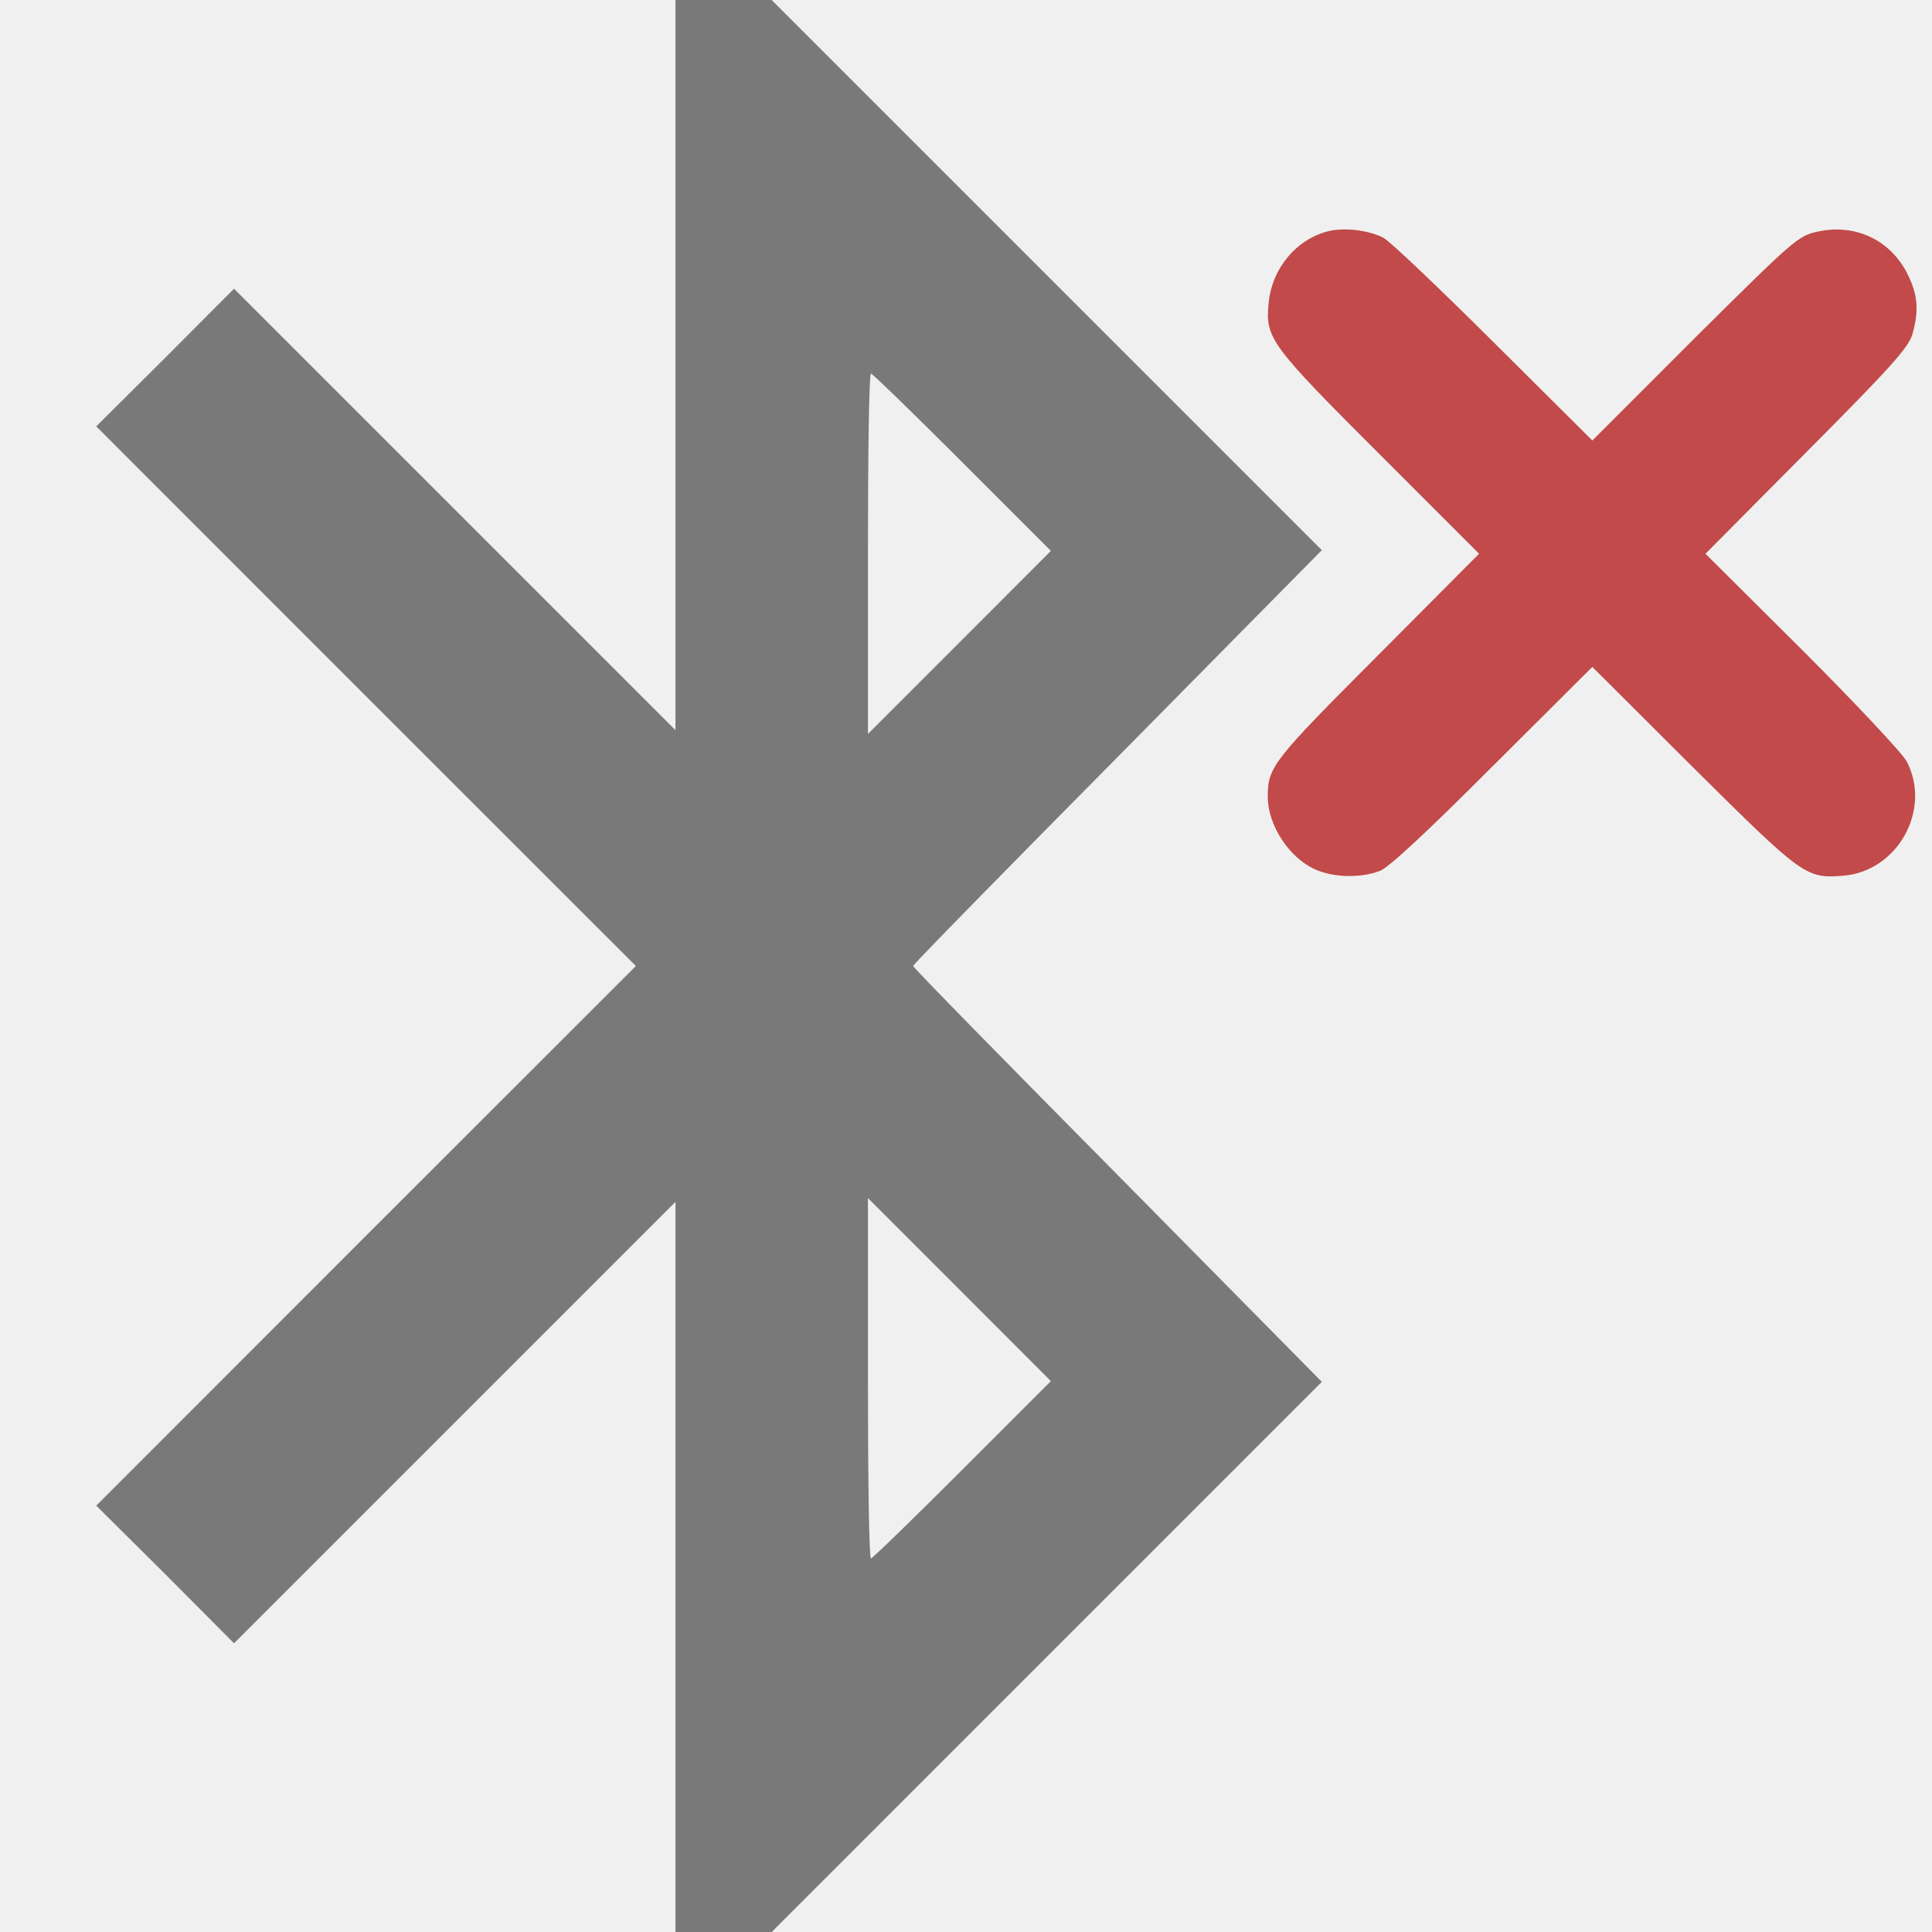
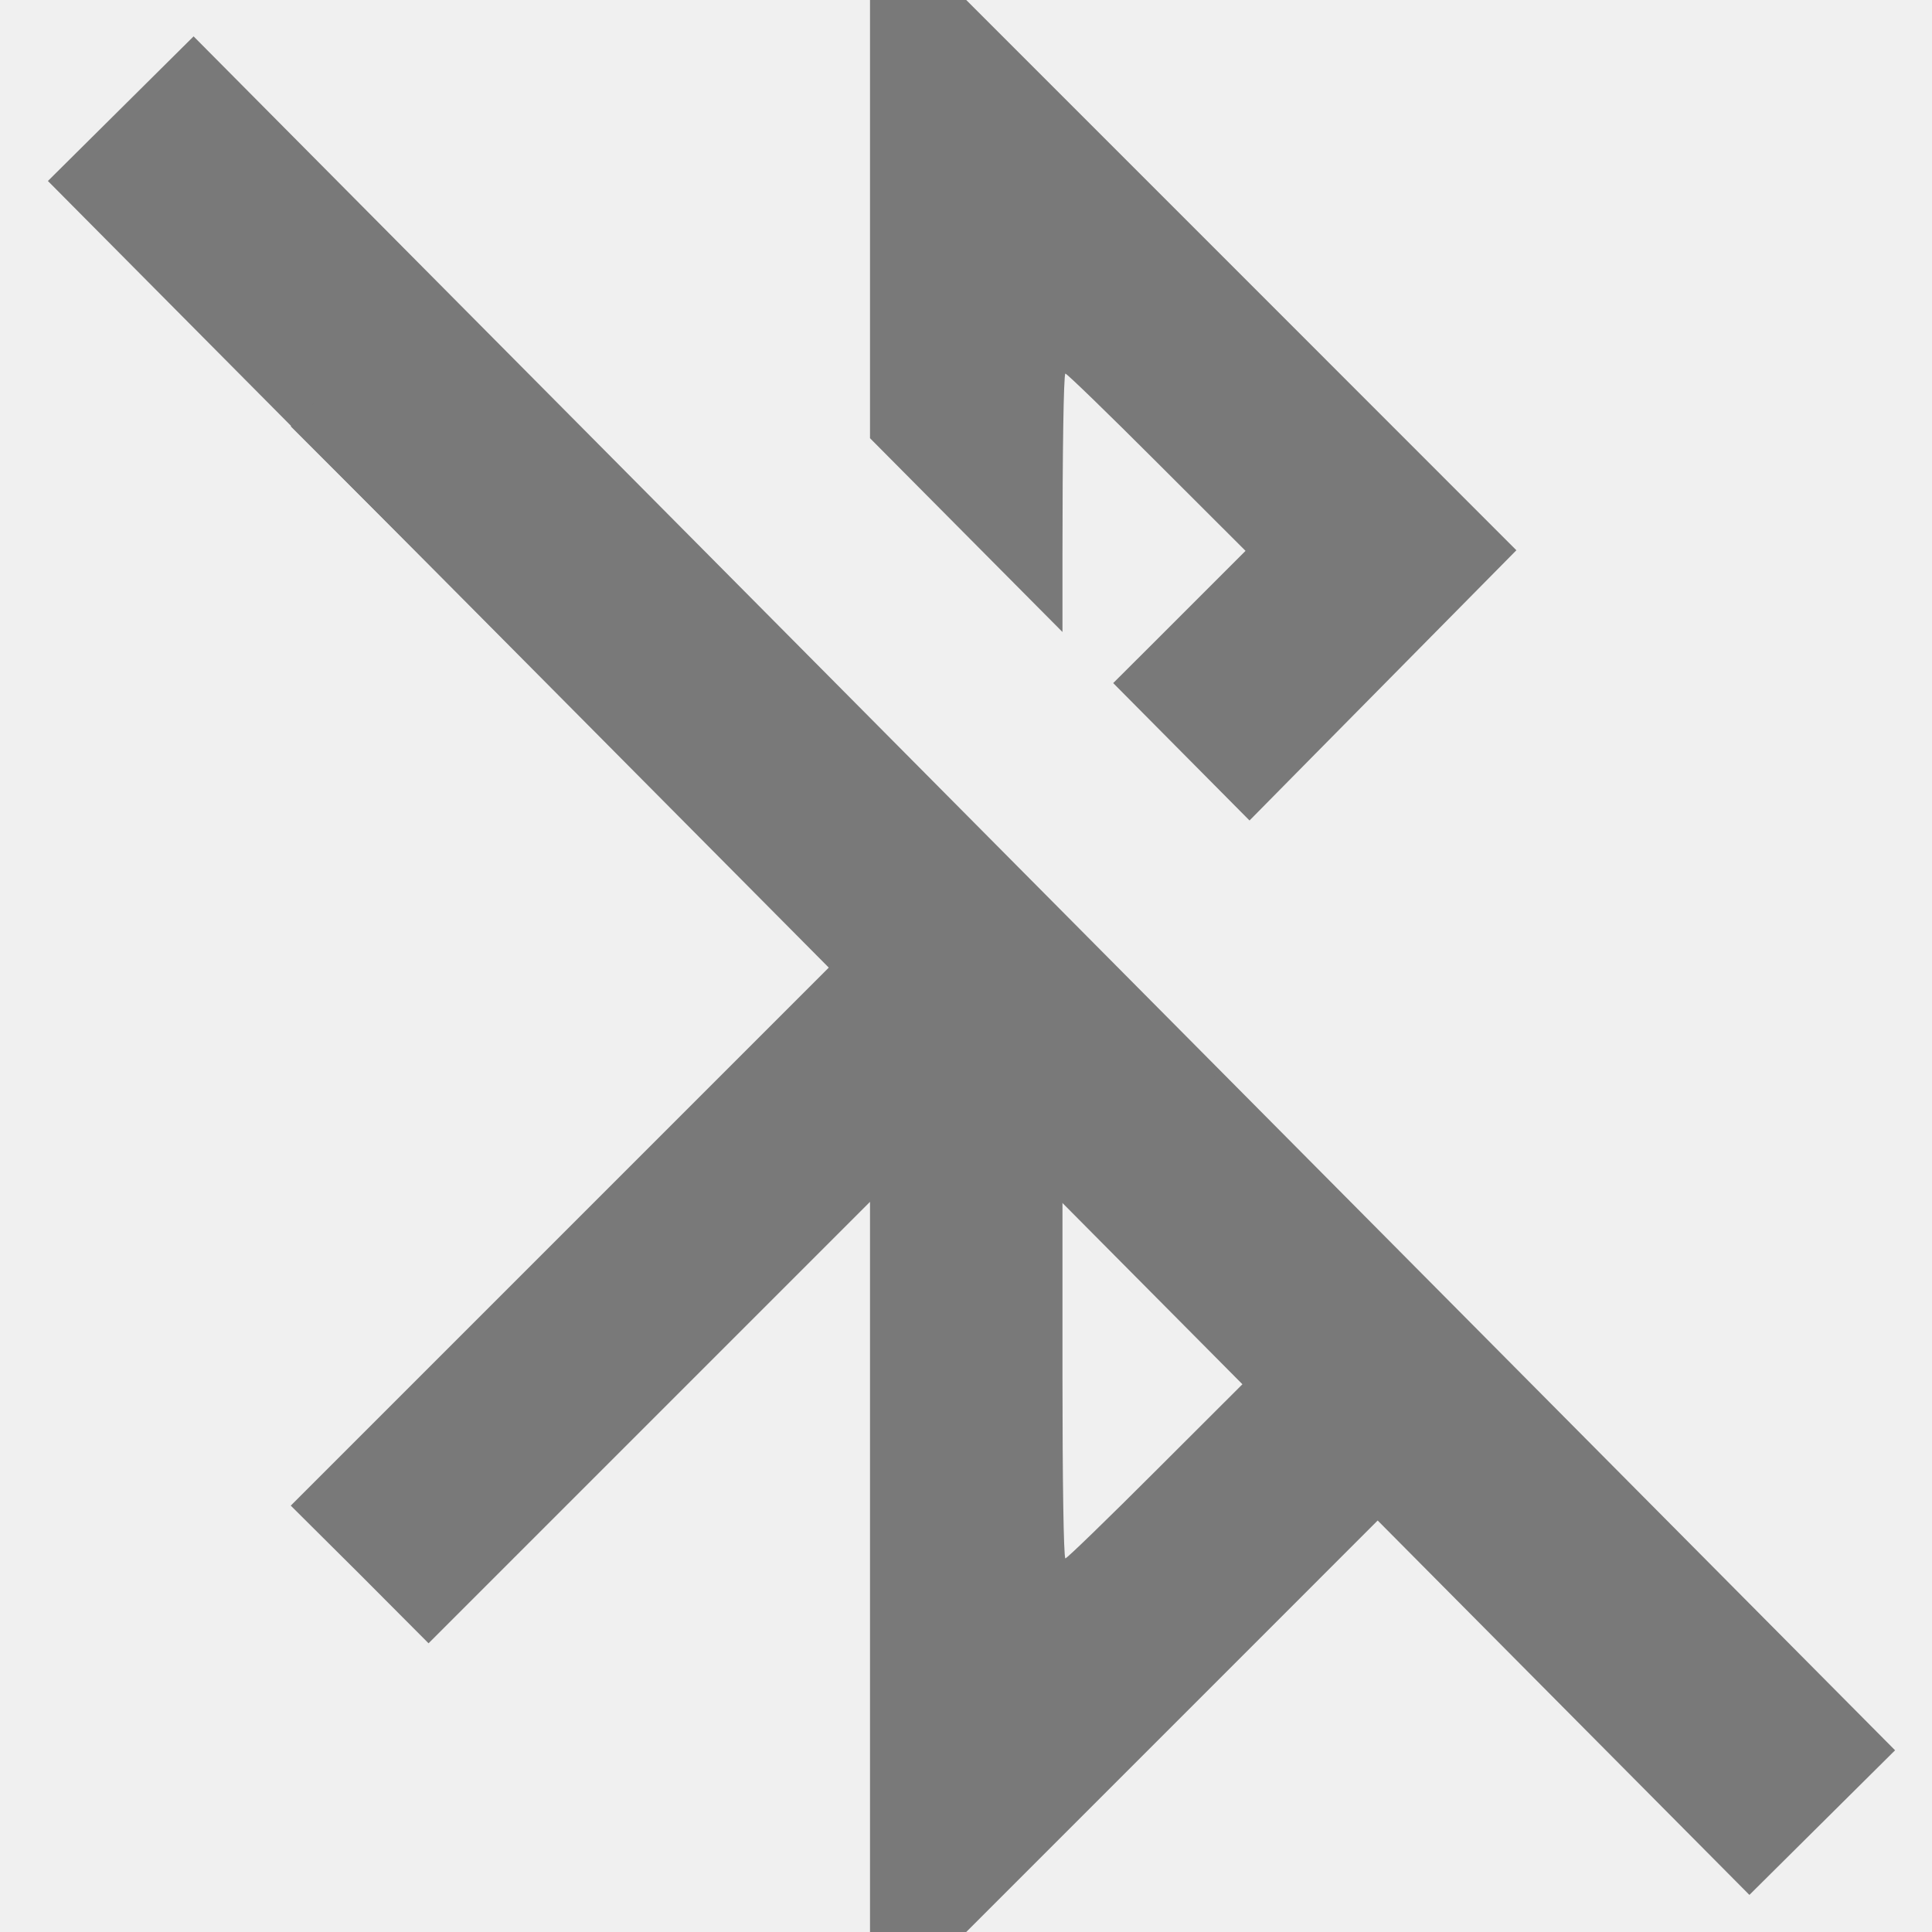
<svg xmlns="http://www.w3.org/2000/svg" width="16" height="16" viewBox="0 0 16 16" fill="none">
-   <g clip-path="url(#clip0_2092_193)">
-     <path d="M5.594 3.022V6.047L3.766 4.219L1.938 2.391L1.369 2.962L0.797 3.531L3.031 5.766L5.266 8L3.031 10.234L0.797 12.469L1.369 13.037L1.938 13.609L3.766 11.781L5.594 9.953V12.978V16H5.994H6.391L8.669 13.722L10.947 11.444L9.256 9.731C8.325 8.791 7.562 8.012 7.562 8C7.562 7.987 8.325 7.209 9.256 6.269L10.947 4.556L8.669 2.278L6.391 0H5.994H5.594V3.022ZM7.969 3.828L8.703 4.562L7.944 5.322L7.188 6.078V4.584C7.188 3.766 7.197 3.094 7.213 3.094C7.225 3.094 7.566 3.425 7.969 3.828ZM7.969 12.172C7.566 12.575 7.225 12.906 7.213 12.906C7.197 12.906 7.188 12.234 7.188 11.416V9.922L7.944 10.678L8.703 11.438L7.969 12.172Z" fill="#797979" />
-     <path d="M11.003 1.914C10.737 1.98 10.534 2.22 10.506 2.511C10.478 2.801 10.518 2.855 11.421 3.758L12.249 4.586L11.409 5.43C10.54 6.301 10.499 6.351 10.499 6.598C10.499 6.833 10.675 7.101 10.887 7.198C11.043 7.27 11.274 7.273 11.431 7.211C11.506 7.18 11.825 6.883 12.365 6.342L13.187 5.523L14.021 6.355C14.934 7.261 14.956 7.277 15.268 7.252C15.718 7.214 15.999 6.702 15.79 6.305C15.753 6.236 15.362 5.82 14.925 5.383L14.124 4.586L14.962 3.742C15.659 3.042 15.806 2.877 15.837 2.77C15.893 2.573 15.884 2.442 15.796 2.267C15.656 1.989 15.368 1.851 15.059 1.917C14.893 1.952 14.871 1.97 14.037 2.798L13.187 3.648L12.365 2.83C11.915 2.383 11.506 1.992 11.453 1.967C11.328 1.905 11.134 1.883 11.003 1.914Z" fill="#C24A4A" />
-   </g>
-   <defs>
-     <clipPath id="clip0_2092_193">
-       <rect width="16" height="16" fill="white" />
-     </clipPath>
-   </defs>
+   <path d="M1 0.9L8.045 7.997L15.091 15.094" stroke="#797979" stroke-width="1.7" />
+   <path d="M7.205 6.047V6.033L9.669 8.516C9.976 8.829 10.4 9.26 10.867 9.731L12.558 11.443L10.28 13.722L8.002 16H7.205V9.953L3.549 13.609L2.979 13.037L2.408 12.469L6.877 8L2.408 3.531L2.979 2.963L3.549 2.391L7.205 6.047ZM8.799 11.416C8.799 12.229 8.808 12.897 8.823 12.906C8.836 12.906 9.177 12.575 9.58 12.172L10.315 11.438L8.799 9.922V11.416ZM8.002 0L10.28 2.278L12.558 4.557L10.867 6.269C10.686 6.452 10.512 6.629 10.348 6.795L9.219 5.657L9.555 5.322L10.315 4.562L9.58 3.828C9.177 3.425 8.836 3.094 8.823 3.094C8.808 3.103 8.799 3.771 8.799 4.584V5.234L7.205 3.629V0H8.002Z" fill="#797979" />
</svg>
